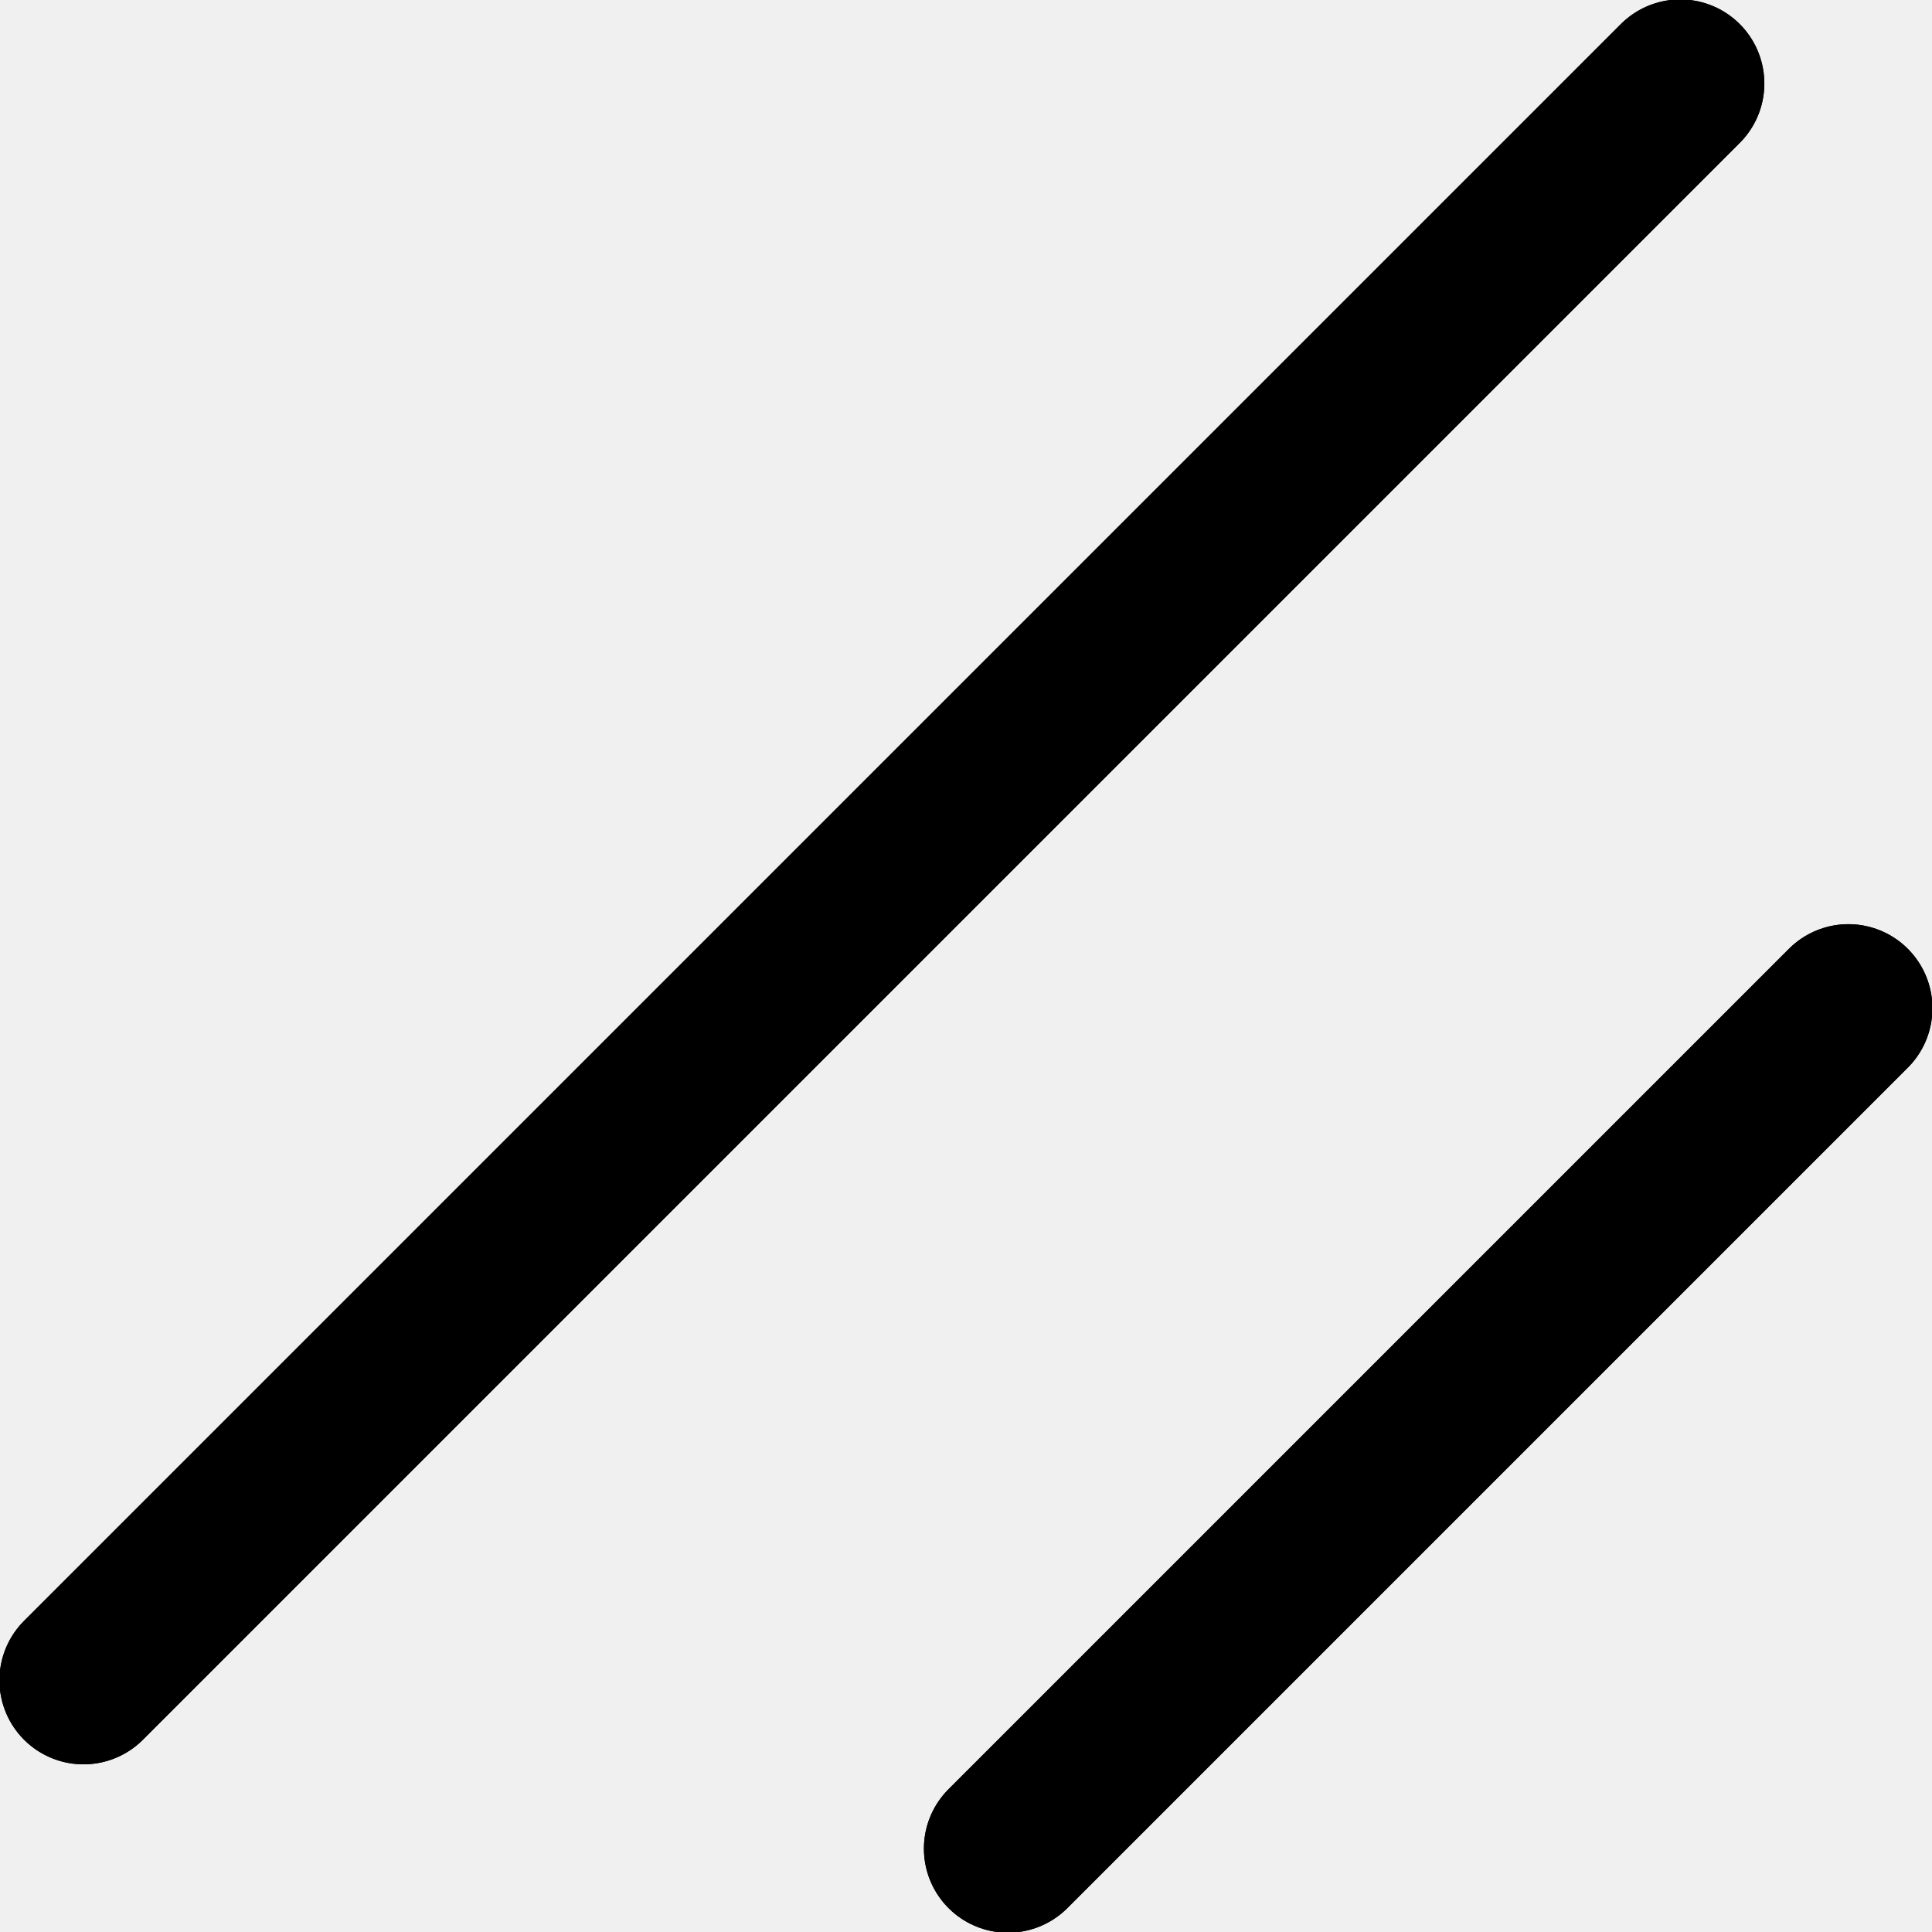
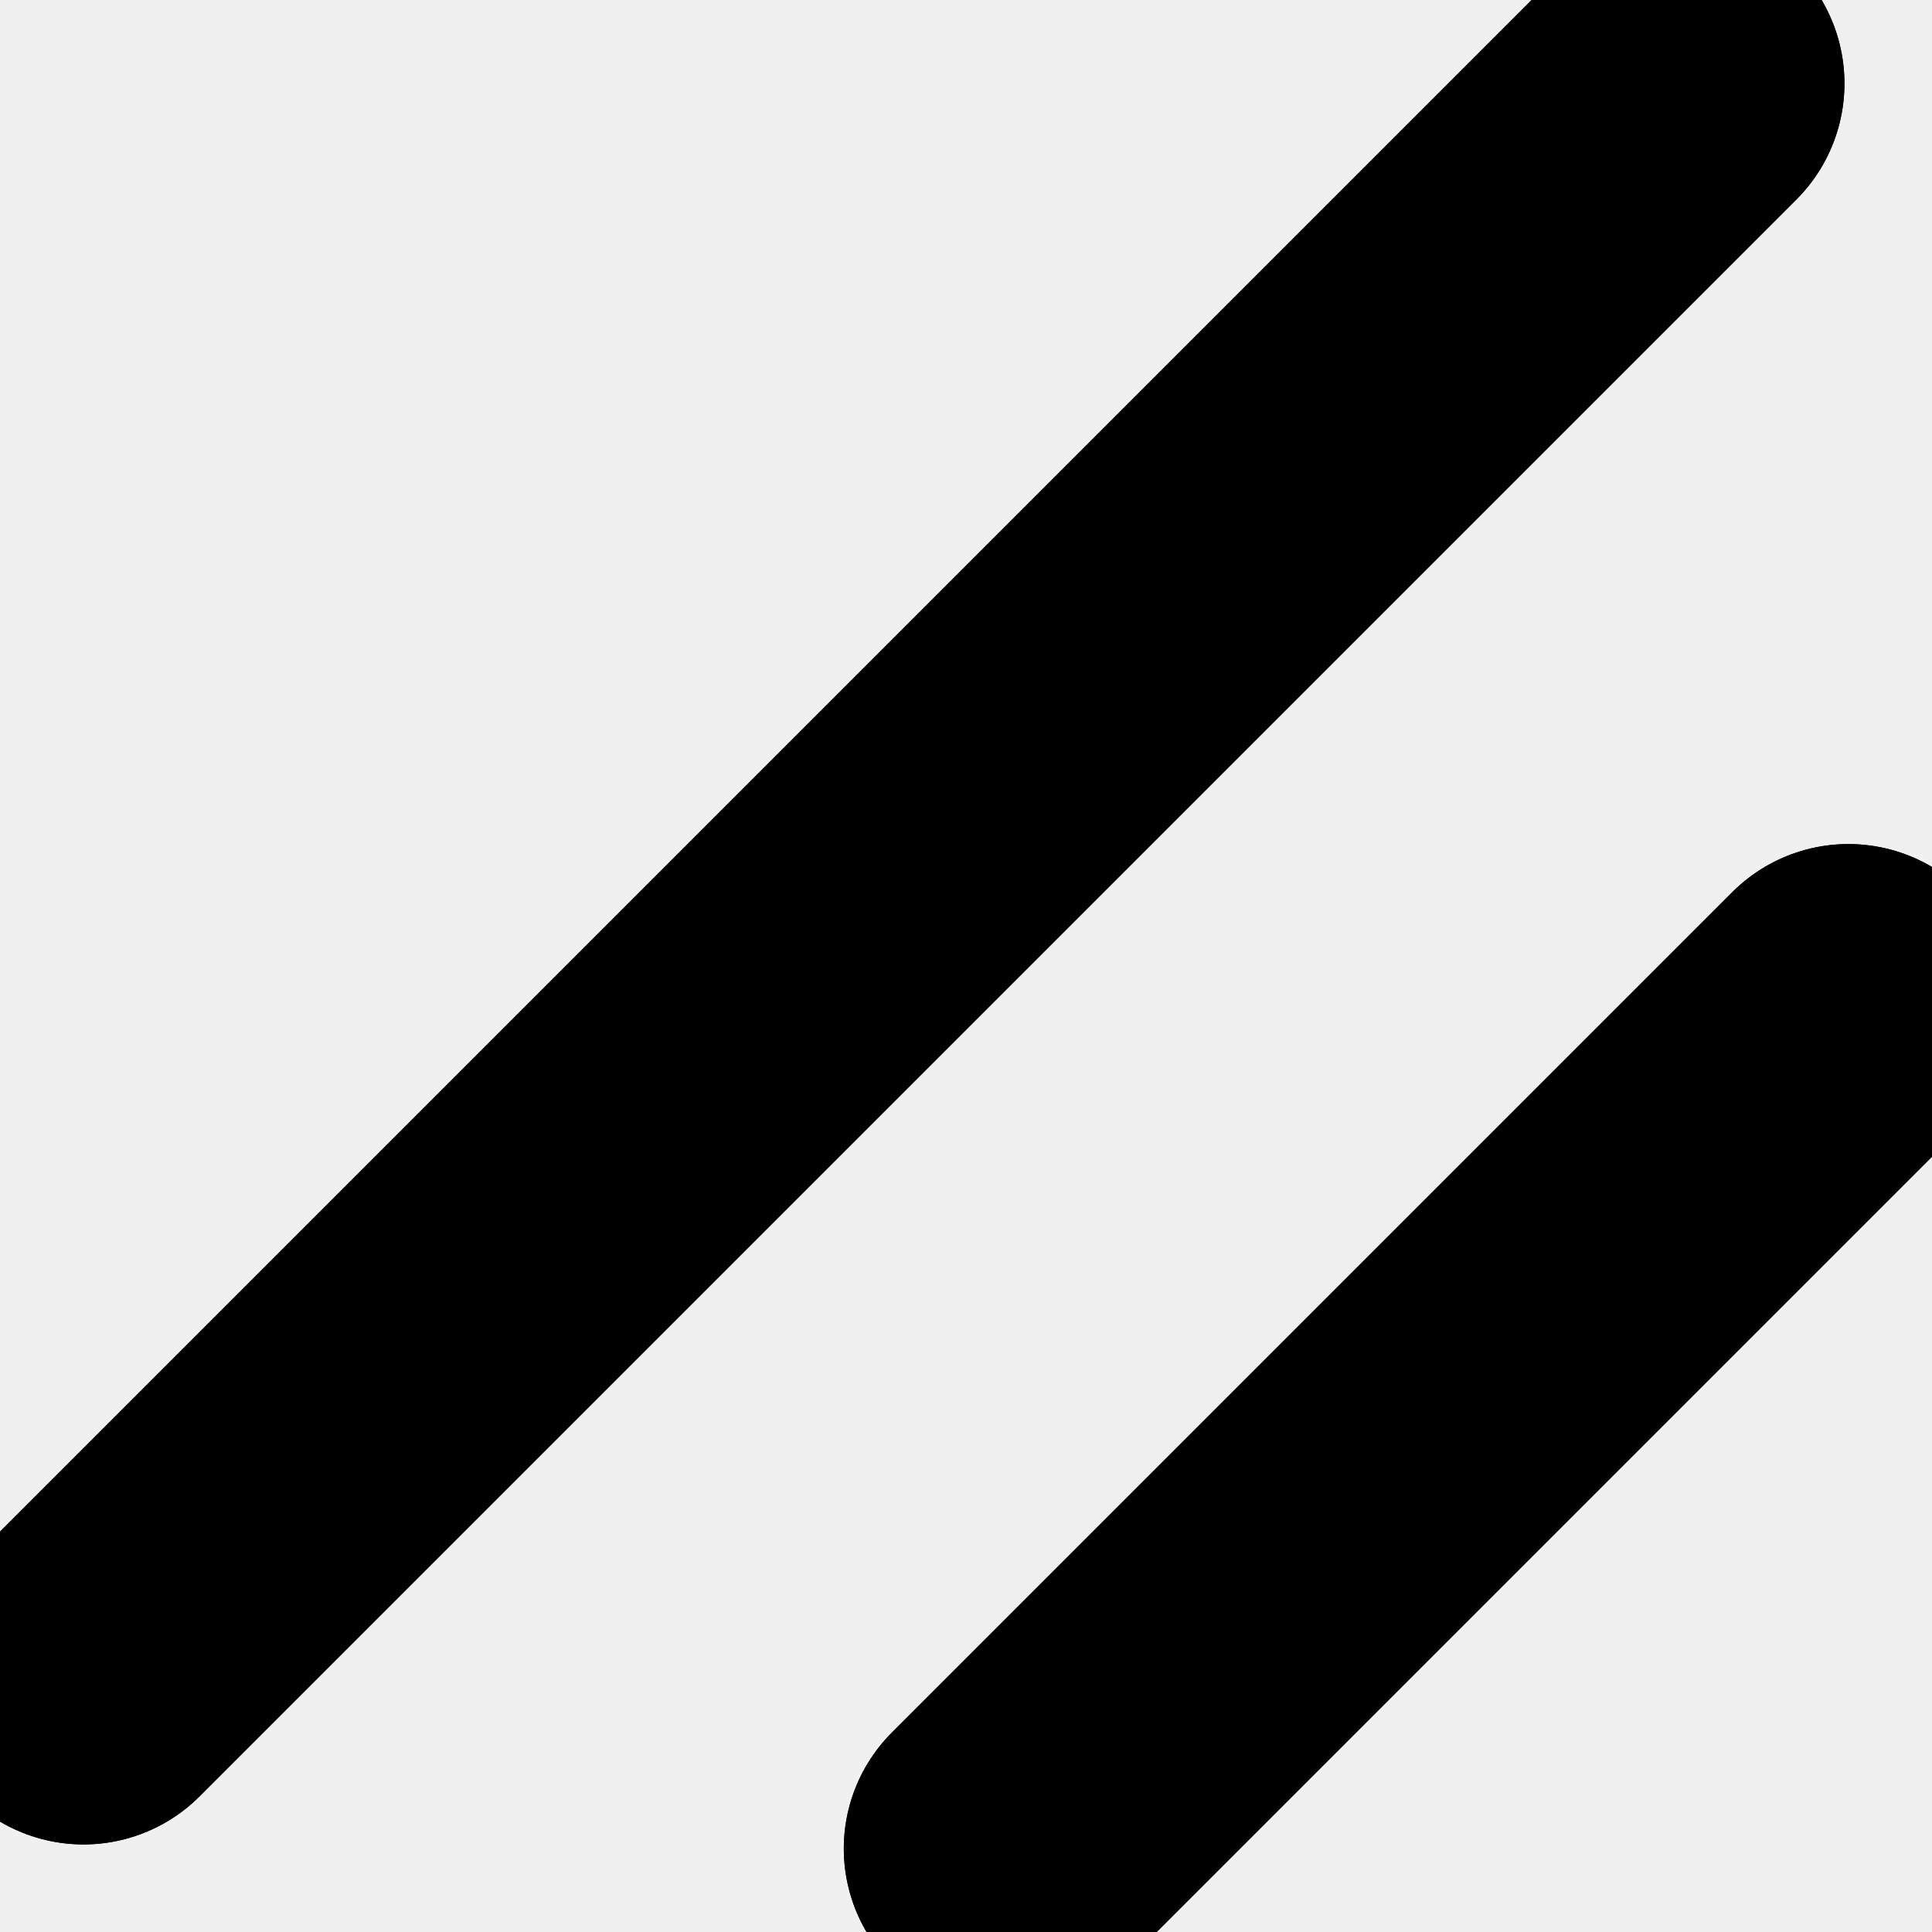
- <svg xmlns="http://www.w3.org/2000/svg" version="1.1" width="500" height="500" viewBox="0 0 500 500" xml:space="preserve">
-   <defs>
- </defs>
-   <rect x="0" y="0" width="100%" height="100%" fill="transparent" />
-   <g transform="matrix(6.96 0 0 6.96 250 250)">
-     <g style="">
-       <g transform="matrix(1 0 0 1 17.19 17.19)" id="path_0" clip-path="url(#CLIPPATH_1)">
-         <clipPath id="CLIPPATH_1">
-           <rect transform="matrix(1 0 0 1 -15.63 -15.62)" id="clip0_790_3387" x="-50" y="-50" rx="0" ry="0" width="100" height="100" />
-         </clipPath>
-         <path style="stroke: rgb(0,0,0); stroke-width: 6.25; stroke-dasharray: none; stroke-linecap: round; stroke-dashoffset: 0; stroke-linejoin: round; stroke-miterlimit: 4; fill: none; fill-rule: nonzero; opacity: 1;" transform=" translate(-65.63, -65.62)" d="M 81.25 50 L 50 81.25" stroke-linecap="round" />
-       </g>
-       <g transform="matrix(1 0 0 1 -3.13 -3.13)" id="path_1" clip-path="url(#CLIPPATH_2)">
-         <clipPath id="CLIPPATH_2">
-           <rect transform="matrix(1 0 0 1 4.69 4.69)" id="clip0_790_3387" x="-50" y="-50" rx="0" ry="0" width="100" height="100" />
-         </clipPath>
-         <path style="stroke: rgb(0,0,0); stroke-width: 6.25; stroke-dasharray: none; stroke-linecap: round; stroke-dashoffset: 0; stroke-linejoin: round; stroke-miterlimit: 4; fill: none; fill-rule: nonzero; opacity: 1;" transform=" translate(-45.31, -45.31)" d="M 75 15.625 L 15.625 75" stroke-linecap="round" />
-       </g>
+ <svg xmlns="http://www.w3.org/2000/svg" width="256" height="256" viewBox="0 0 256 256" fill="none">
+   <g clip-path="url(#clip0_2005_354)">
+     <mask id="mask0_2005_354" style="mask-type:luminance" maskUnits="userSpaceOnUse" x="-45" y="-45" width="357" height="357">
+       <path d="M311.735 -44.581H-44.617V311.771H311.735V-44.581Z" fill="white" />
+     </mask>
+     <g mask="url(#mask0_2005_354)">
+       <path d="M244.919 133.593L133.559 244.953" stroke="black" stroke-width="43.5" stroke-linecap="round" stroke-linejoin="round" />
+     </g>
+     <mask id="mask1_2005_354" style="mask-type:luminance" maskUnits="userSpaceOnUse" x="-45" y="-45" width="357" height="357">
+       <path d="M311.735 -44.617H-44.617V311.735H311.735V-44.617Z" fill="white" />
+     </mask>
+     <g mask="url(#mask1_2005_354)">
+       <path d="M222.647 11.062L11.063 222.646" stroke="black" stroke-width="43.5" stroke-linecap="round" stroke-linejoin="round" />
+     </g>
+     <mask id="mask2_2005_354" style="mask-type:luminance" maskUnits="userSpaceOnUse" x="-45" y="-45" width="357" height="357">
+       <path d="M311.735 -44.581H-44.617V311.771H311.735V-44.581Z" fill="white" />
+     </mask>
+     <g mask="url(#mask2_2005_354)">
+       <path d="M244.919 133.593L133.559 244.953" stroke="black" stroke-width="43.5" stroke-linecap="round" stroke-linejoin="round" />
+     </g>
+     <mask id="mask3_2005_354" style="mask-type:luminance" maskUnits="userSpaceOnUse" x="-45" y="-45" width="357" height="357">
+       <path d="M311.735 -44.617H-44.617V311.735H311.735V-44.617Z" fill="white" />
+     </mask>
+     <g mask="url(#mask3_2005_354)">
+       <path d="M222.647 11.062L11.063 222.646" stroke="black" stroke-width="43.5" stroke-linecap="round" stroke-linejoin="round" />
    </g>
  </g>
-   <g transform="matrix(6.96 0 0 6.96 250 250)">
-     <g style="">
-       <g transform="matrix(1 0 0 1 17.19 17.19)" id="path_0" clip-path="url(#CLIPPATH_3)">
-         <clipPath id="CLIPPATH_3">
-           <rect transform="matrix(1 0 0 1 -15.63 -15.62)" id="clip0_790_3387" x="-50" y="-50" rx="0" ry="0" width="100" height="100" />
-         </clipPath>
-         <path style="stroke: rgb(0,0,0); stroke-width: 6.25; stroke-dasharray: none; stroke-linecap: round; stroke-dashoffset: 0; stroke-linejoin: round; stroke-miterlimit: 4; fill: none; fill-rule: nonzero; opacity: 1;" transform=" translate(-65.63, -65.62)" d="M 81.25 50 L 50 81.25" stroke-linecap="round" />
-       </g>
-       <g transform="matrix(1 0 0 1 -3.13 -3.13)" id="path_1" clip-path="url(#CLIPPATH_4)">
-         <clipPath id="CLIPPATH_4">
-           <rect transform="matrix(1 0 0 1 4.69 4.69)" id="clip0_790_3387" x="-50" y="-50" rx="0" ry="0" width="100" height="100" />
-         </clipPath>
-         <path style="stroke: rgb(0,0,0); stroke-width: 6.25; stroke-dasharray: none; stroke-linecap: round; stroke-dashoffset: 0; stroke-linejoin: round; stroke-miterlimit: 4; fill: none; fill-rule: nonzero; opacity: 1;" transform=" translate(-45.31, -45.31)" d="M 75 15.625 L 15.625 75" stroke-linecap="round" />
-       </g>
-     </g>
-   </g>
+   <defs>
+     <clipPath id="clip0_2005_354">
+       <rect width="256" height="256" fill="white" />
+     </clipPath>
+   </defs>
</svg>
